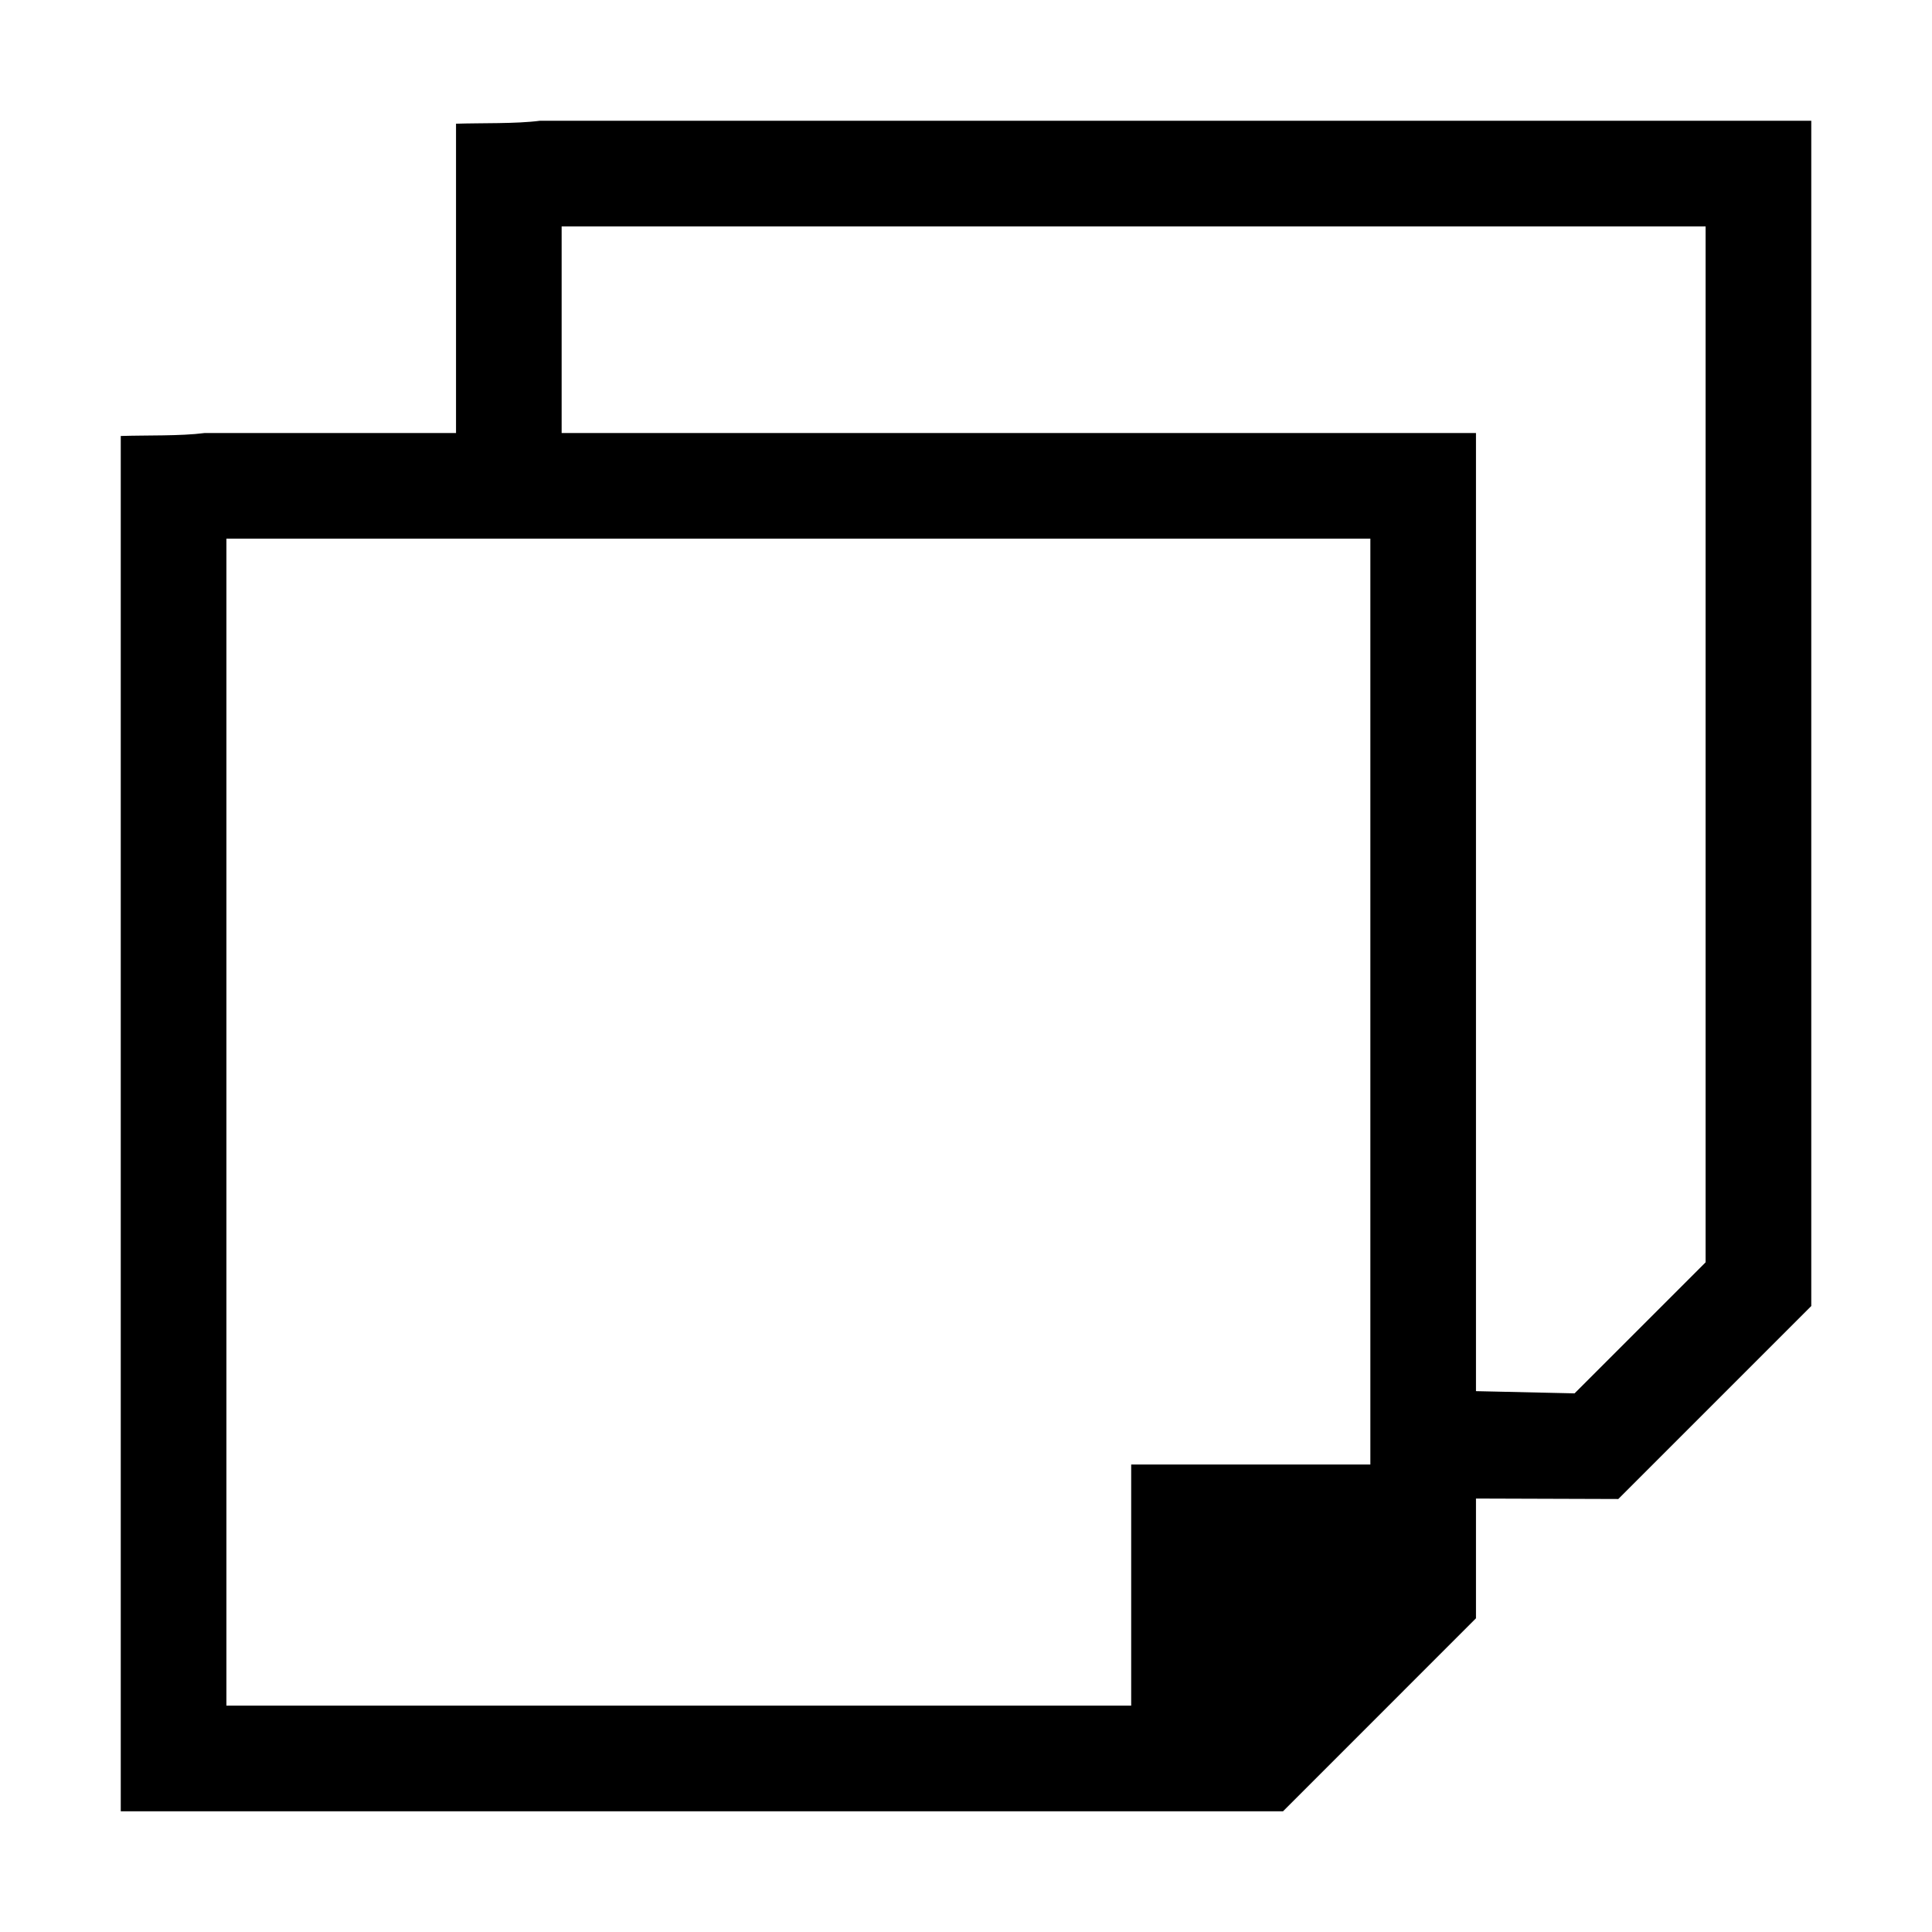
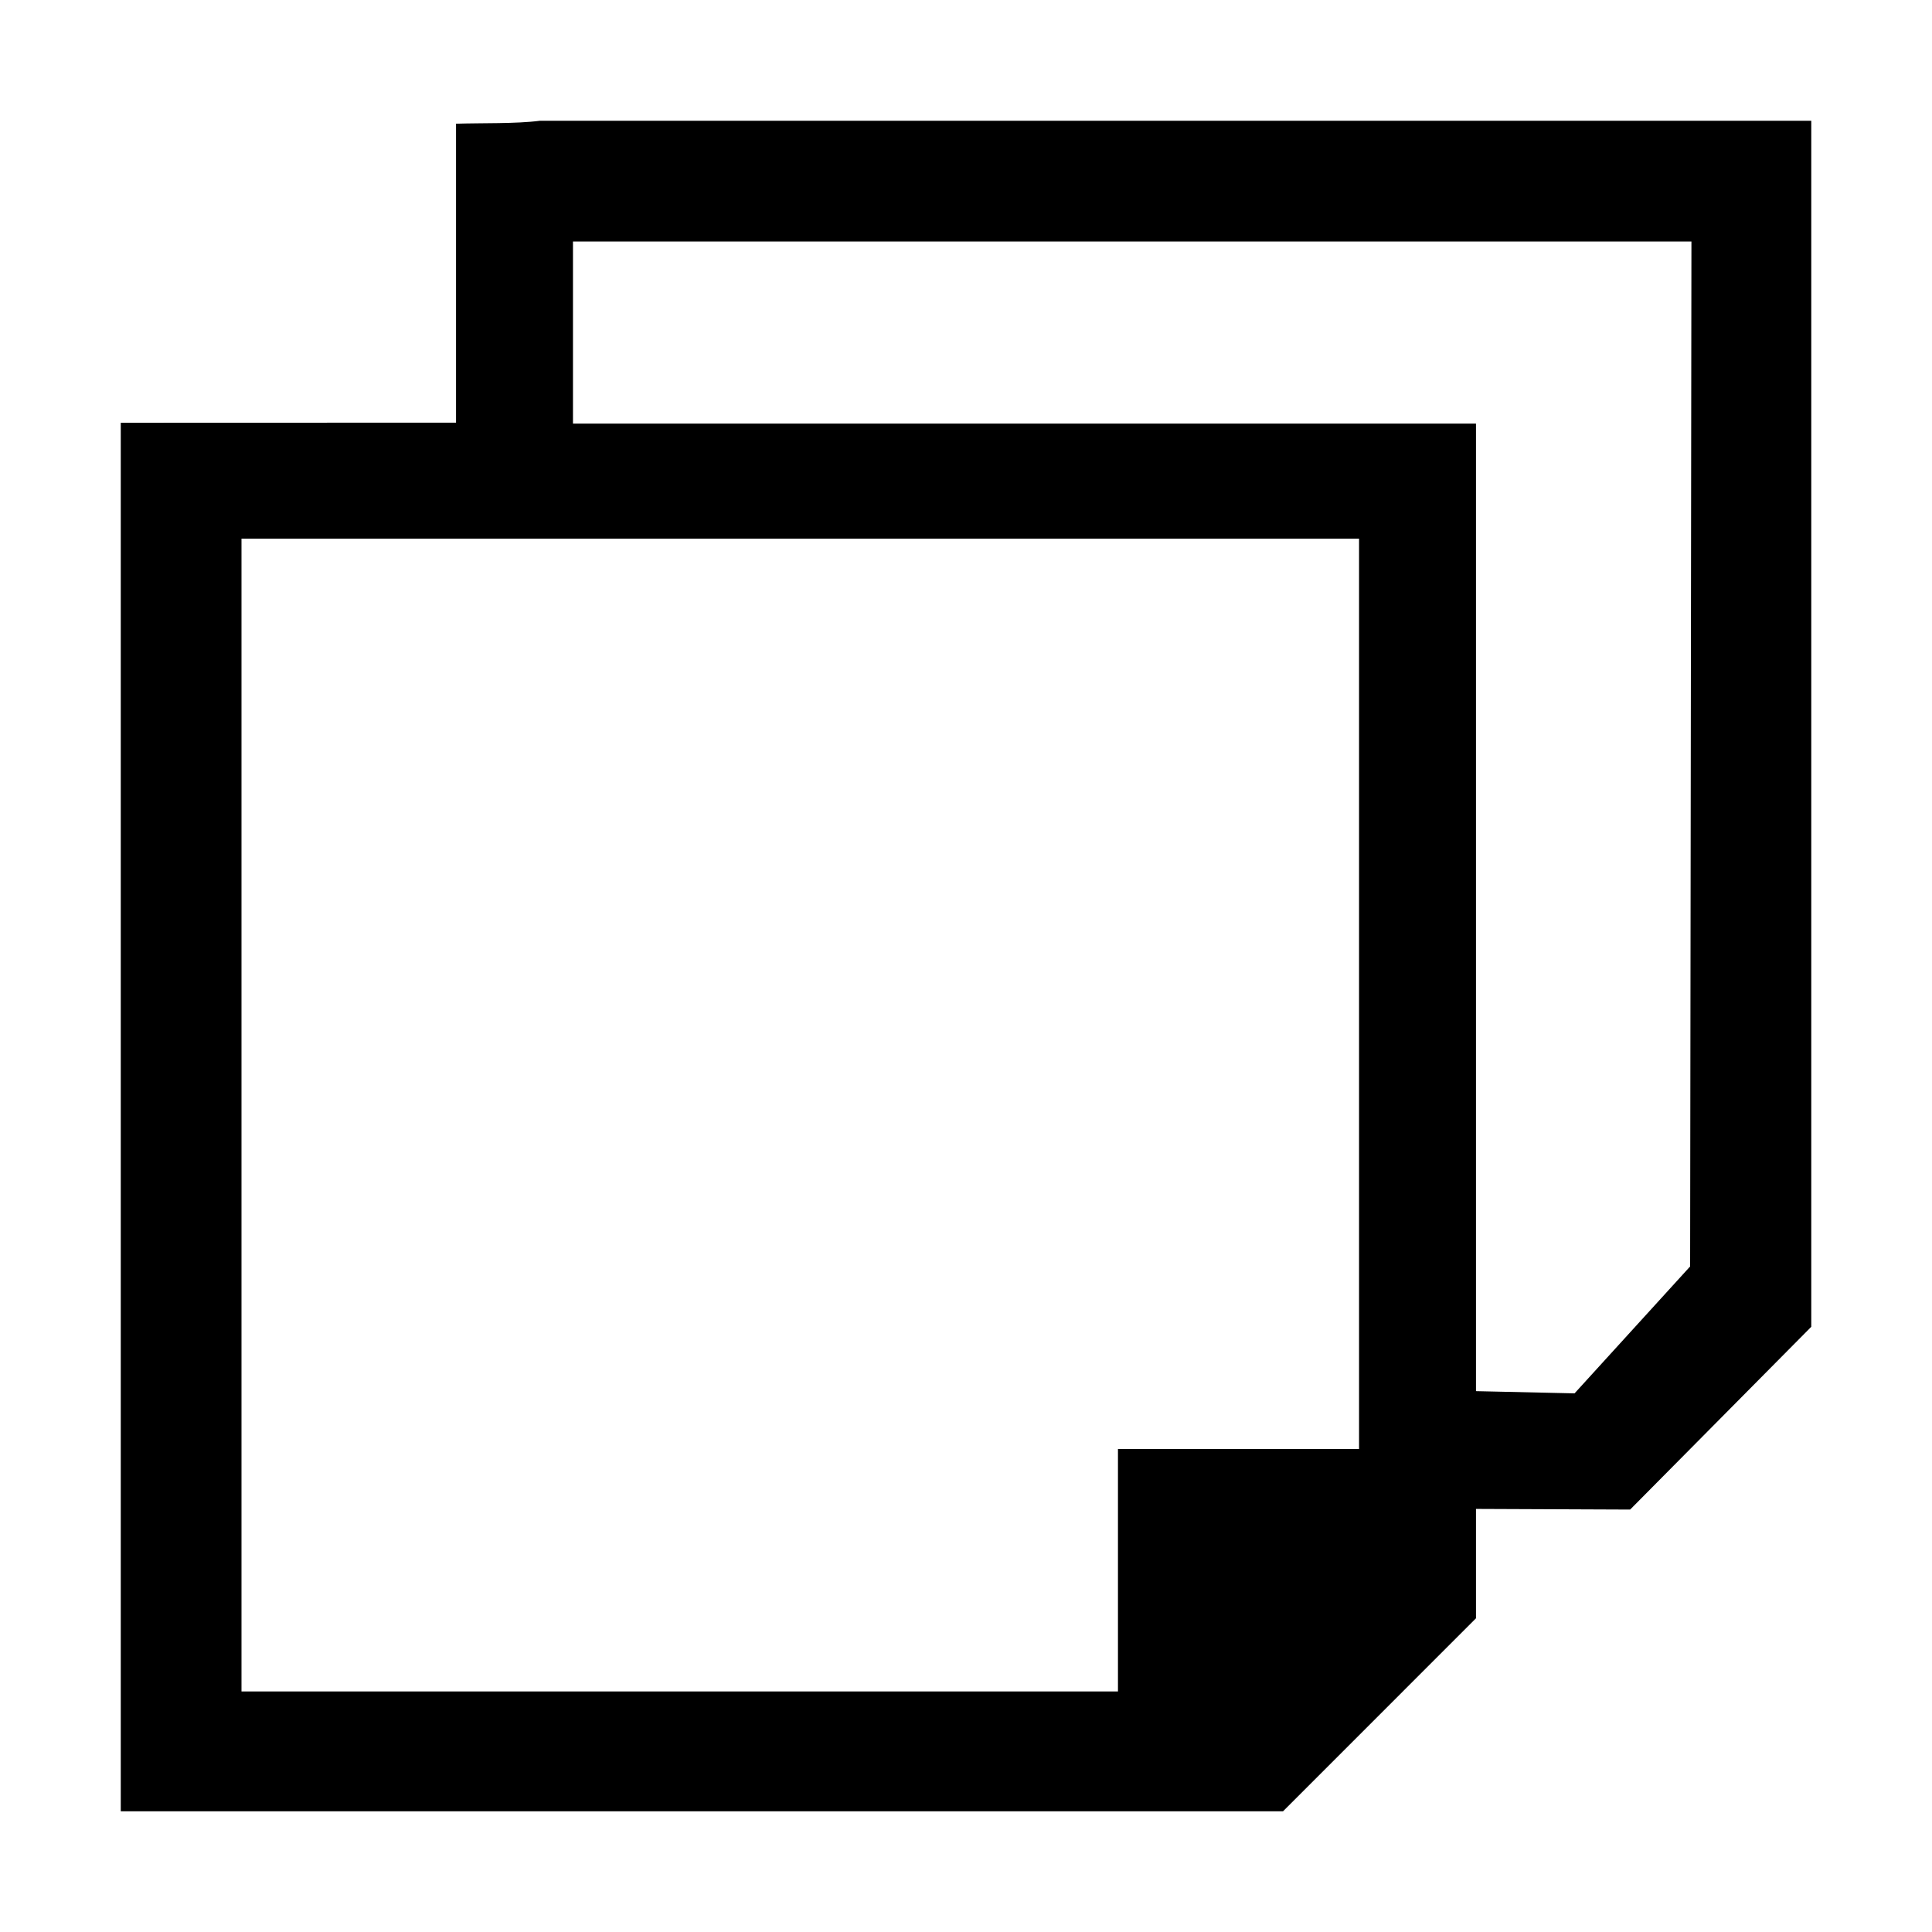
<svg xmlns="http://www.w3.org/2000/svg" xml:space="preserve" width="64px" height="64px" version="1.1" shape-rendering="geometricPrecision" text-rendering="geometricPrecision" image-rendering="optimizeQuality" fill-rule="evenodd" clip-rule="evenodd" viewBox="0 0 6400000 6400000">
-   <g id="Warstwa">
-     <path fill="{color}" d="M677725 1434466l832924 0 0 -1024618c82560,-2835 198781,590 277798,-9804l-118 0 4211745 0 0 3926387 -639221 639221 -471502 -1536 0 396737 -639102 639221 -3850205 0 0 -4555804c82442,-2835 198782,590 277681,-9804l0 0zm1182770 0l3028856 0 0 3173898 326579 7323 434061 -434061 0 -3431617 118 0 -3789614 0 0 684457zm1886716 4215643l0 -798789 792294 0 0 -3067007 0 0 -3789496 0 0 3865796 2997202 0z" />
+   <g id="Warstwa_1">
+     <path fill="{color}" d="M1510649 1400096l0 -990248c82560,-2835 198781,590 277798,-9804l-118 0 4211745 0 0 3995128 -600008 605441 -510715 -2126 0 362366 -639102 639221 -3850205 0 0 -4599624 1110605 -354zm387406 3071l2991296 0 0 3205197 326579 7323 382800 -420360 4370 -3395238 -3705045 0 0 603078zm1805337 4200052l0 -803160 798671 0 0 -3015746 -3702093 0 0 3818906 2903422 0z" />
  </g>
</svg>
